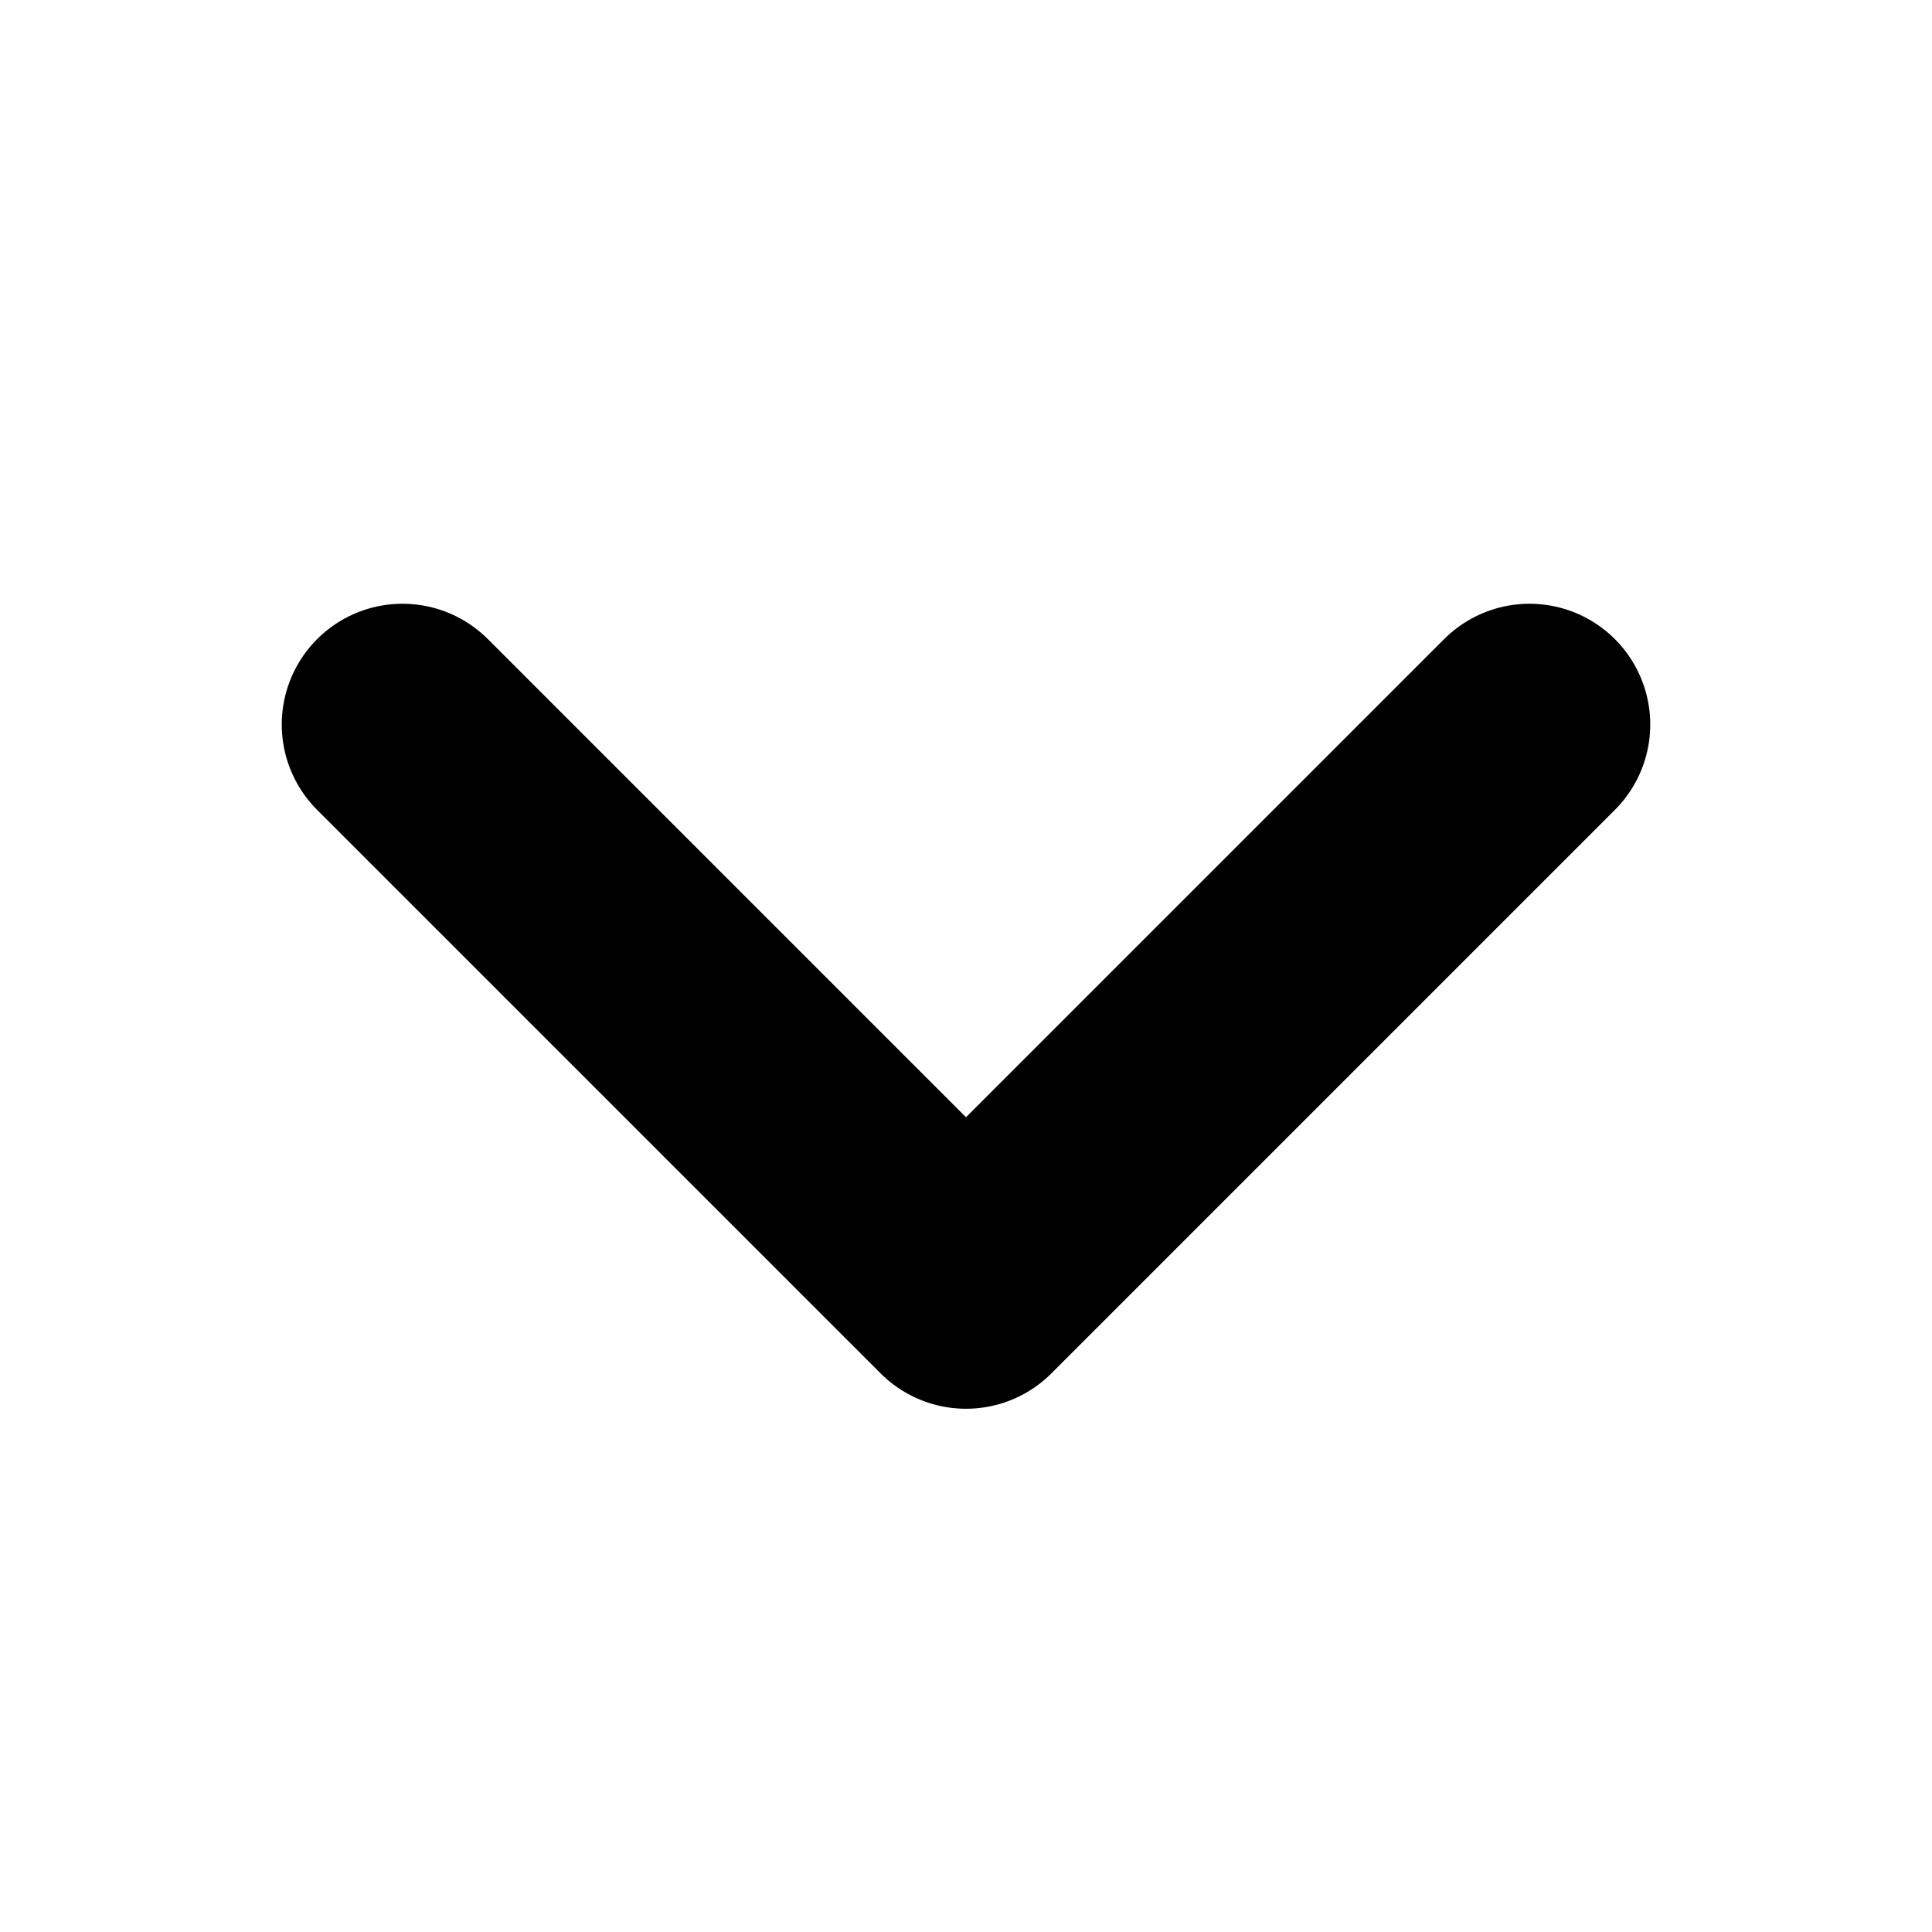
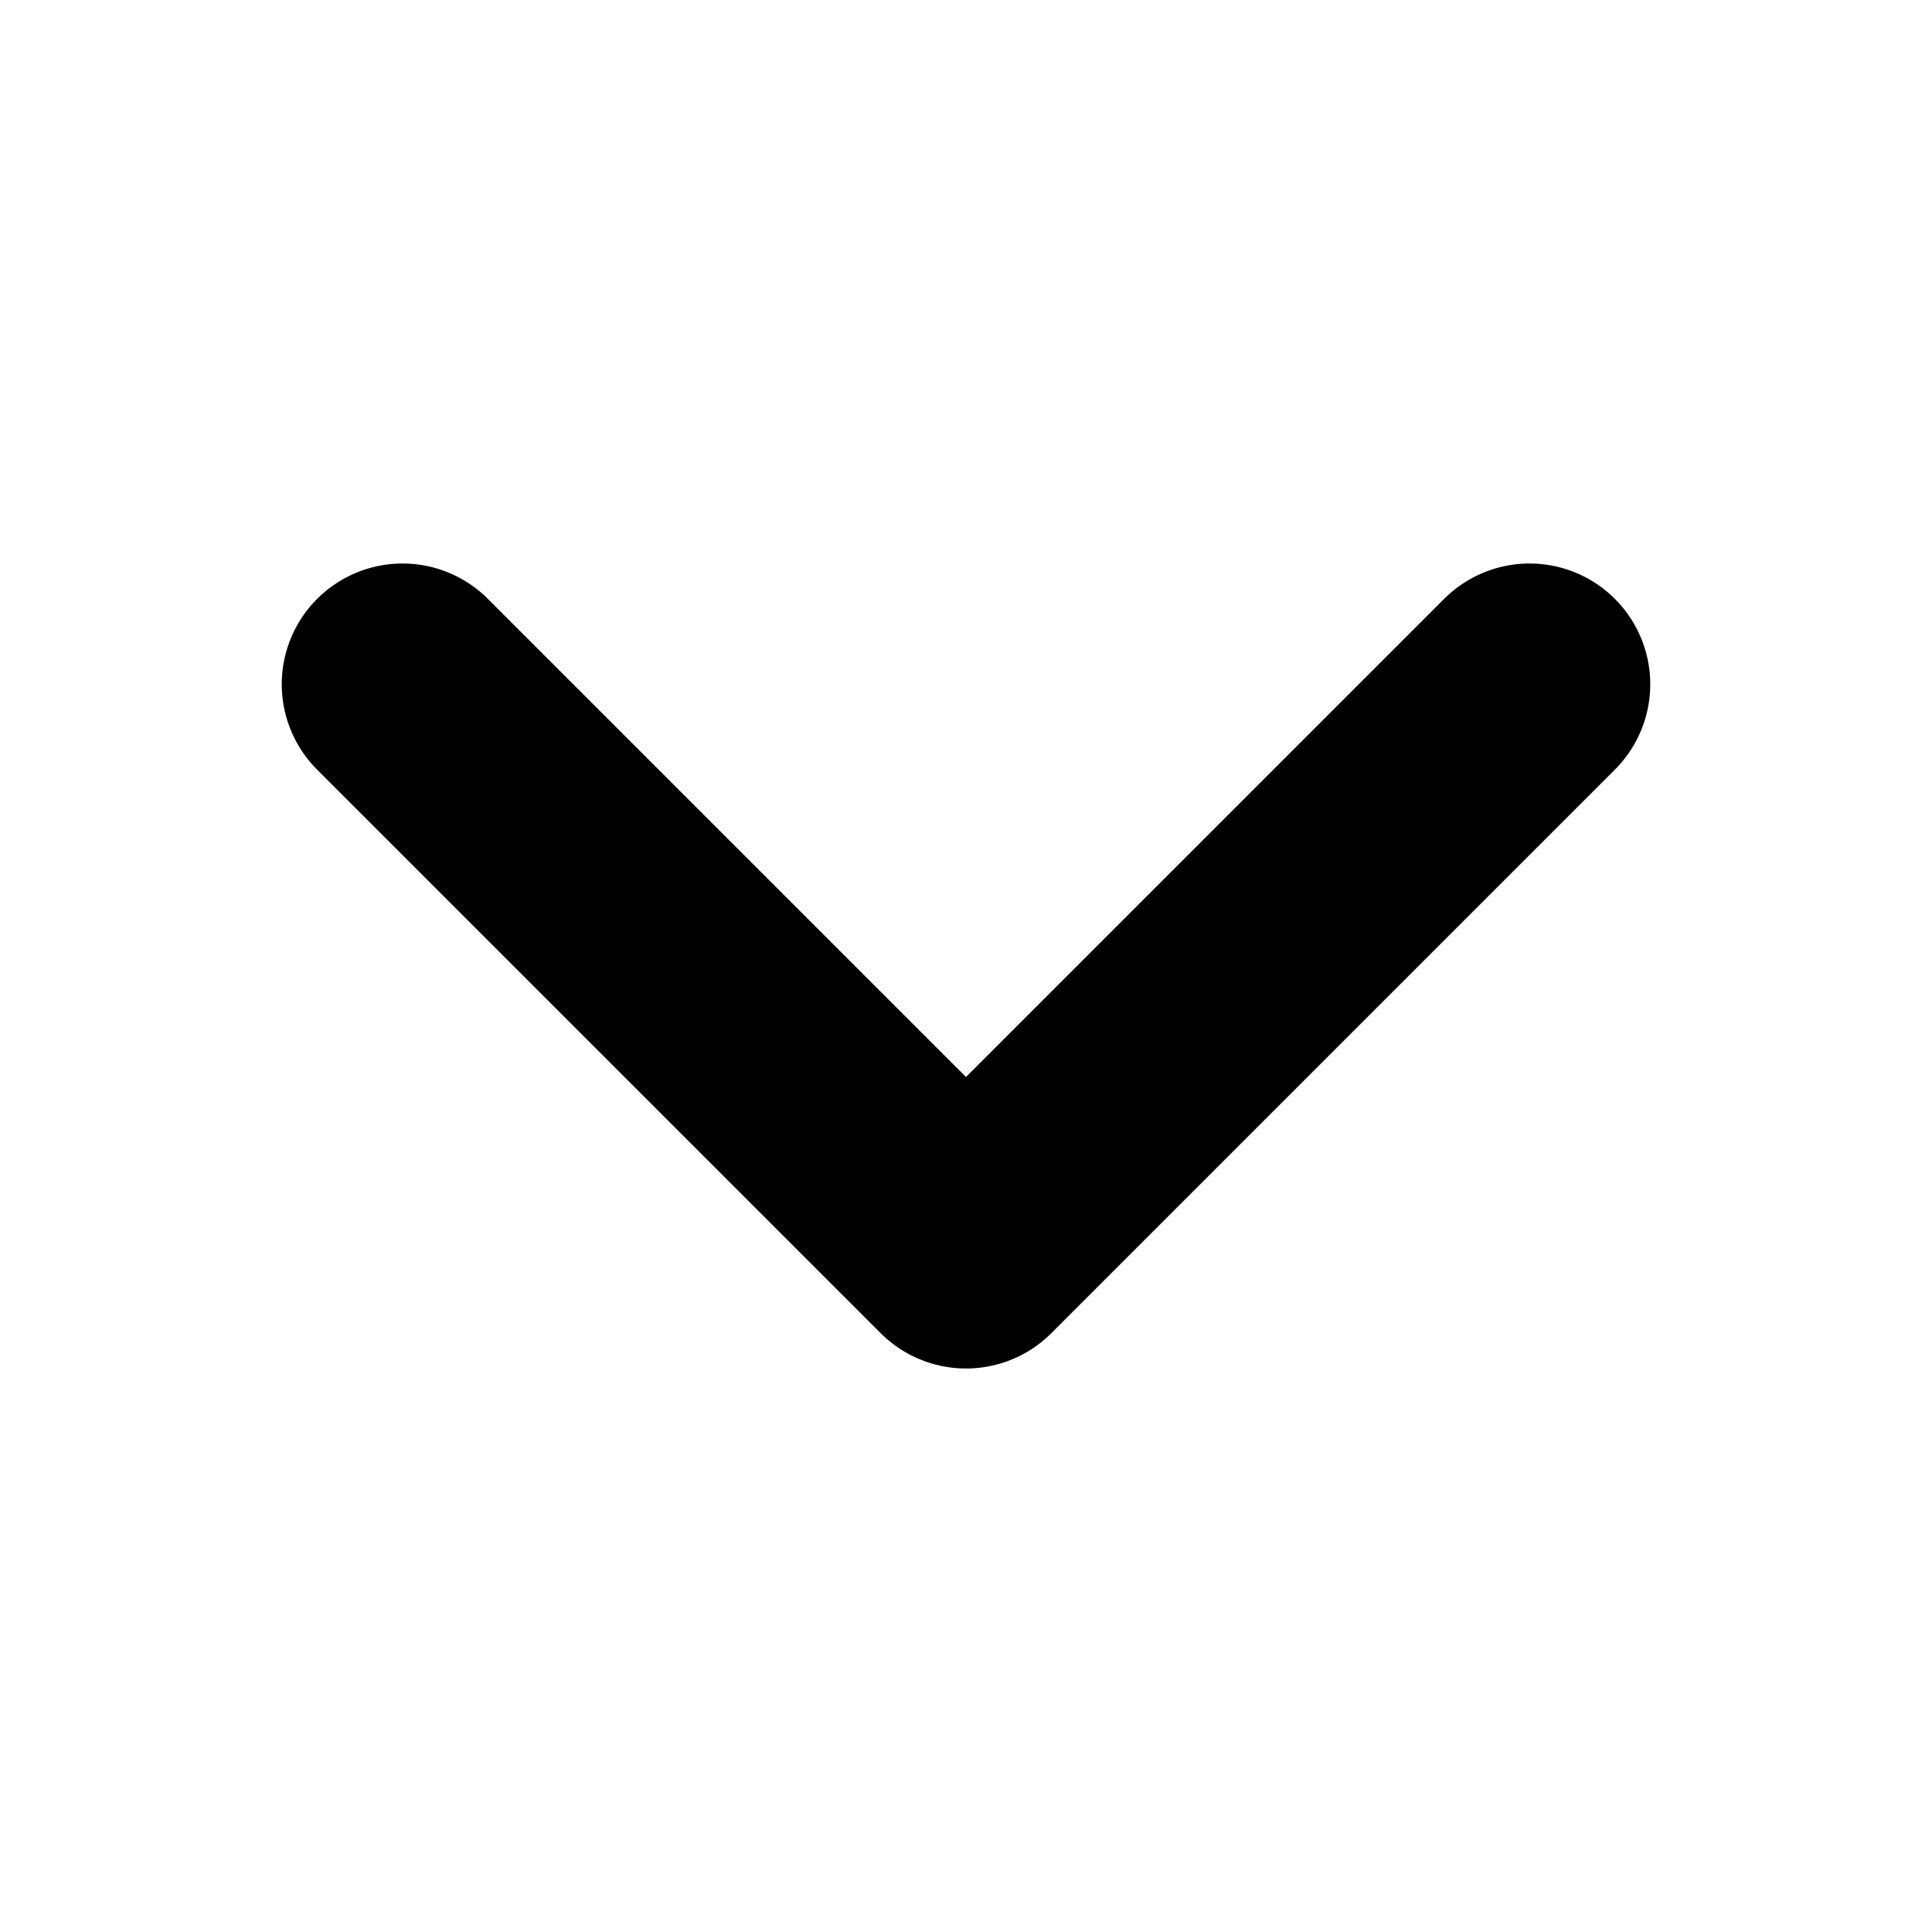
<svg xmlns="http://www.w3.org/2000/svg" width="12" height="12" viewBox="0 0 12 12" fill="none">
-   <path d="M2.5 4.5L6 8l3.5-3.5" stroke="currentColor" stroke-linecap="round" stroke-linejoin="round" stroke-width="1.5" />
+   <path d="M2.5 4.25L6 7.75l3.5-3.5" stroke="currentColor" stroke-linecap="round" stroke-linejoin="round" stroke-width="1.5" />
</svg>
